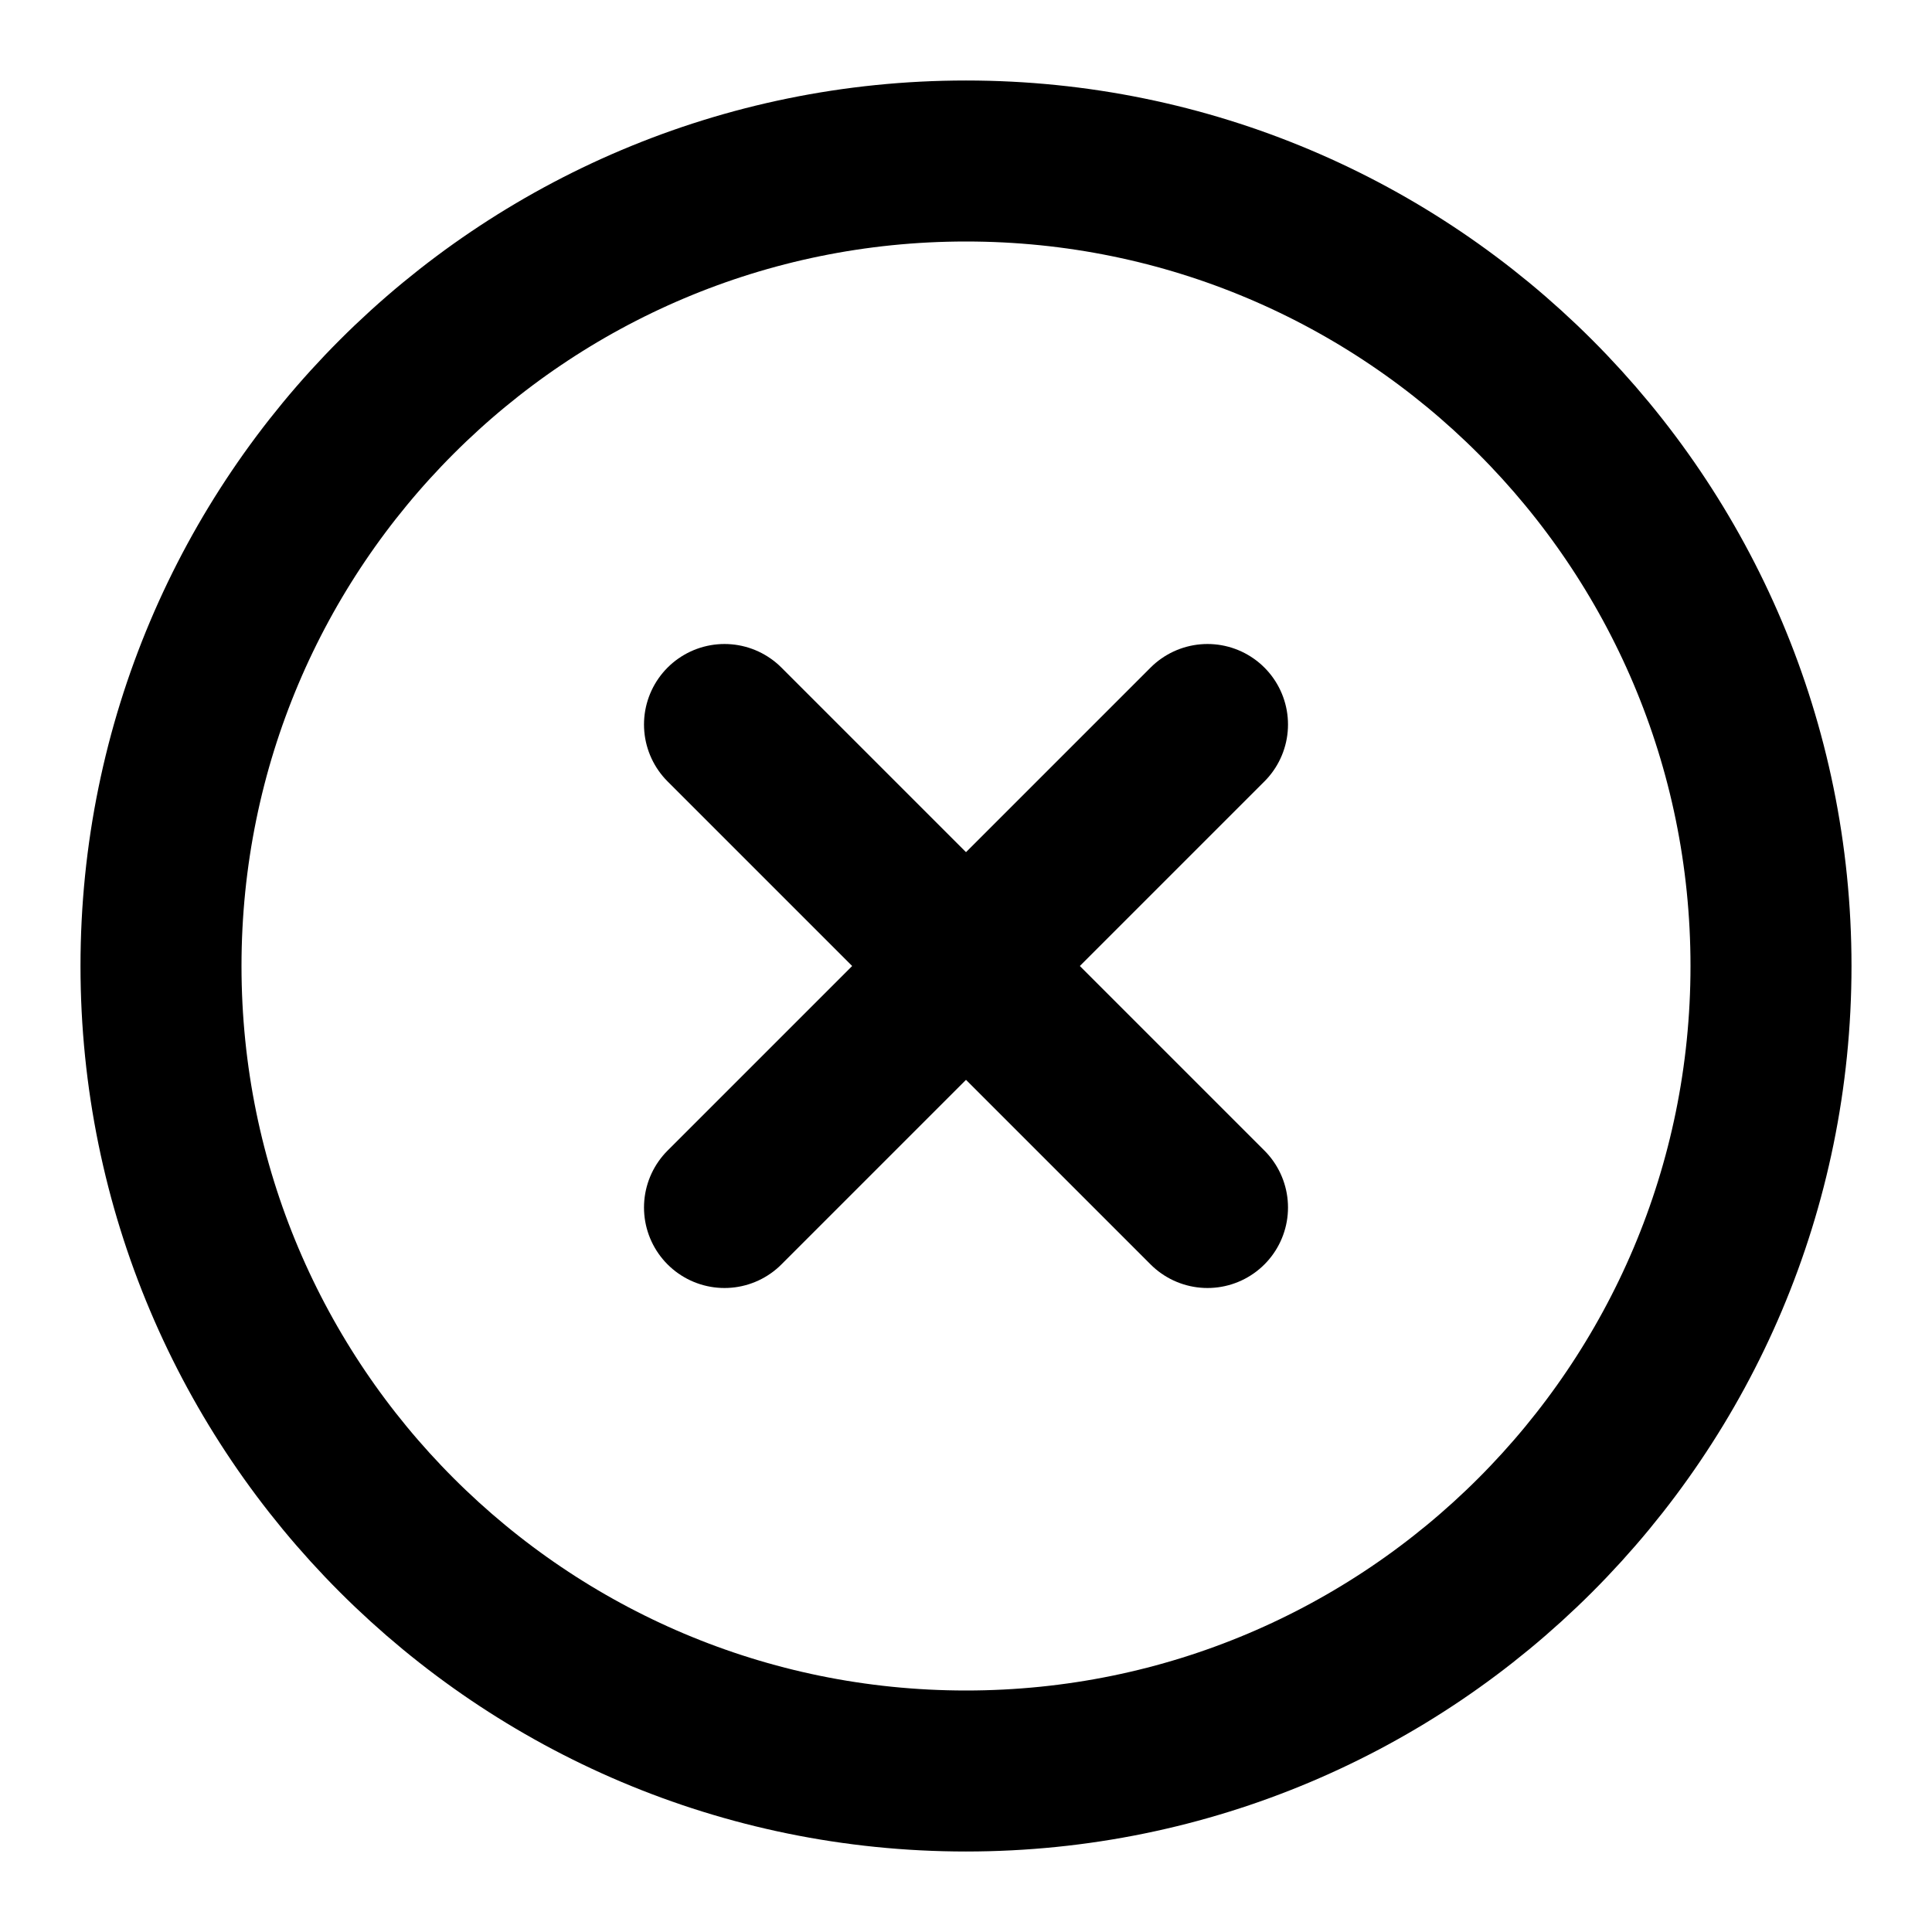
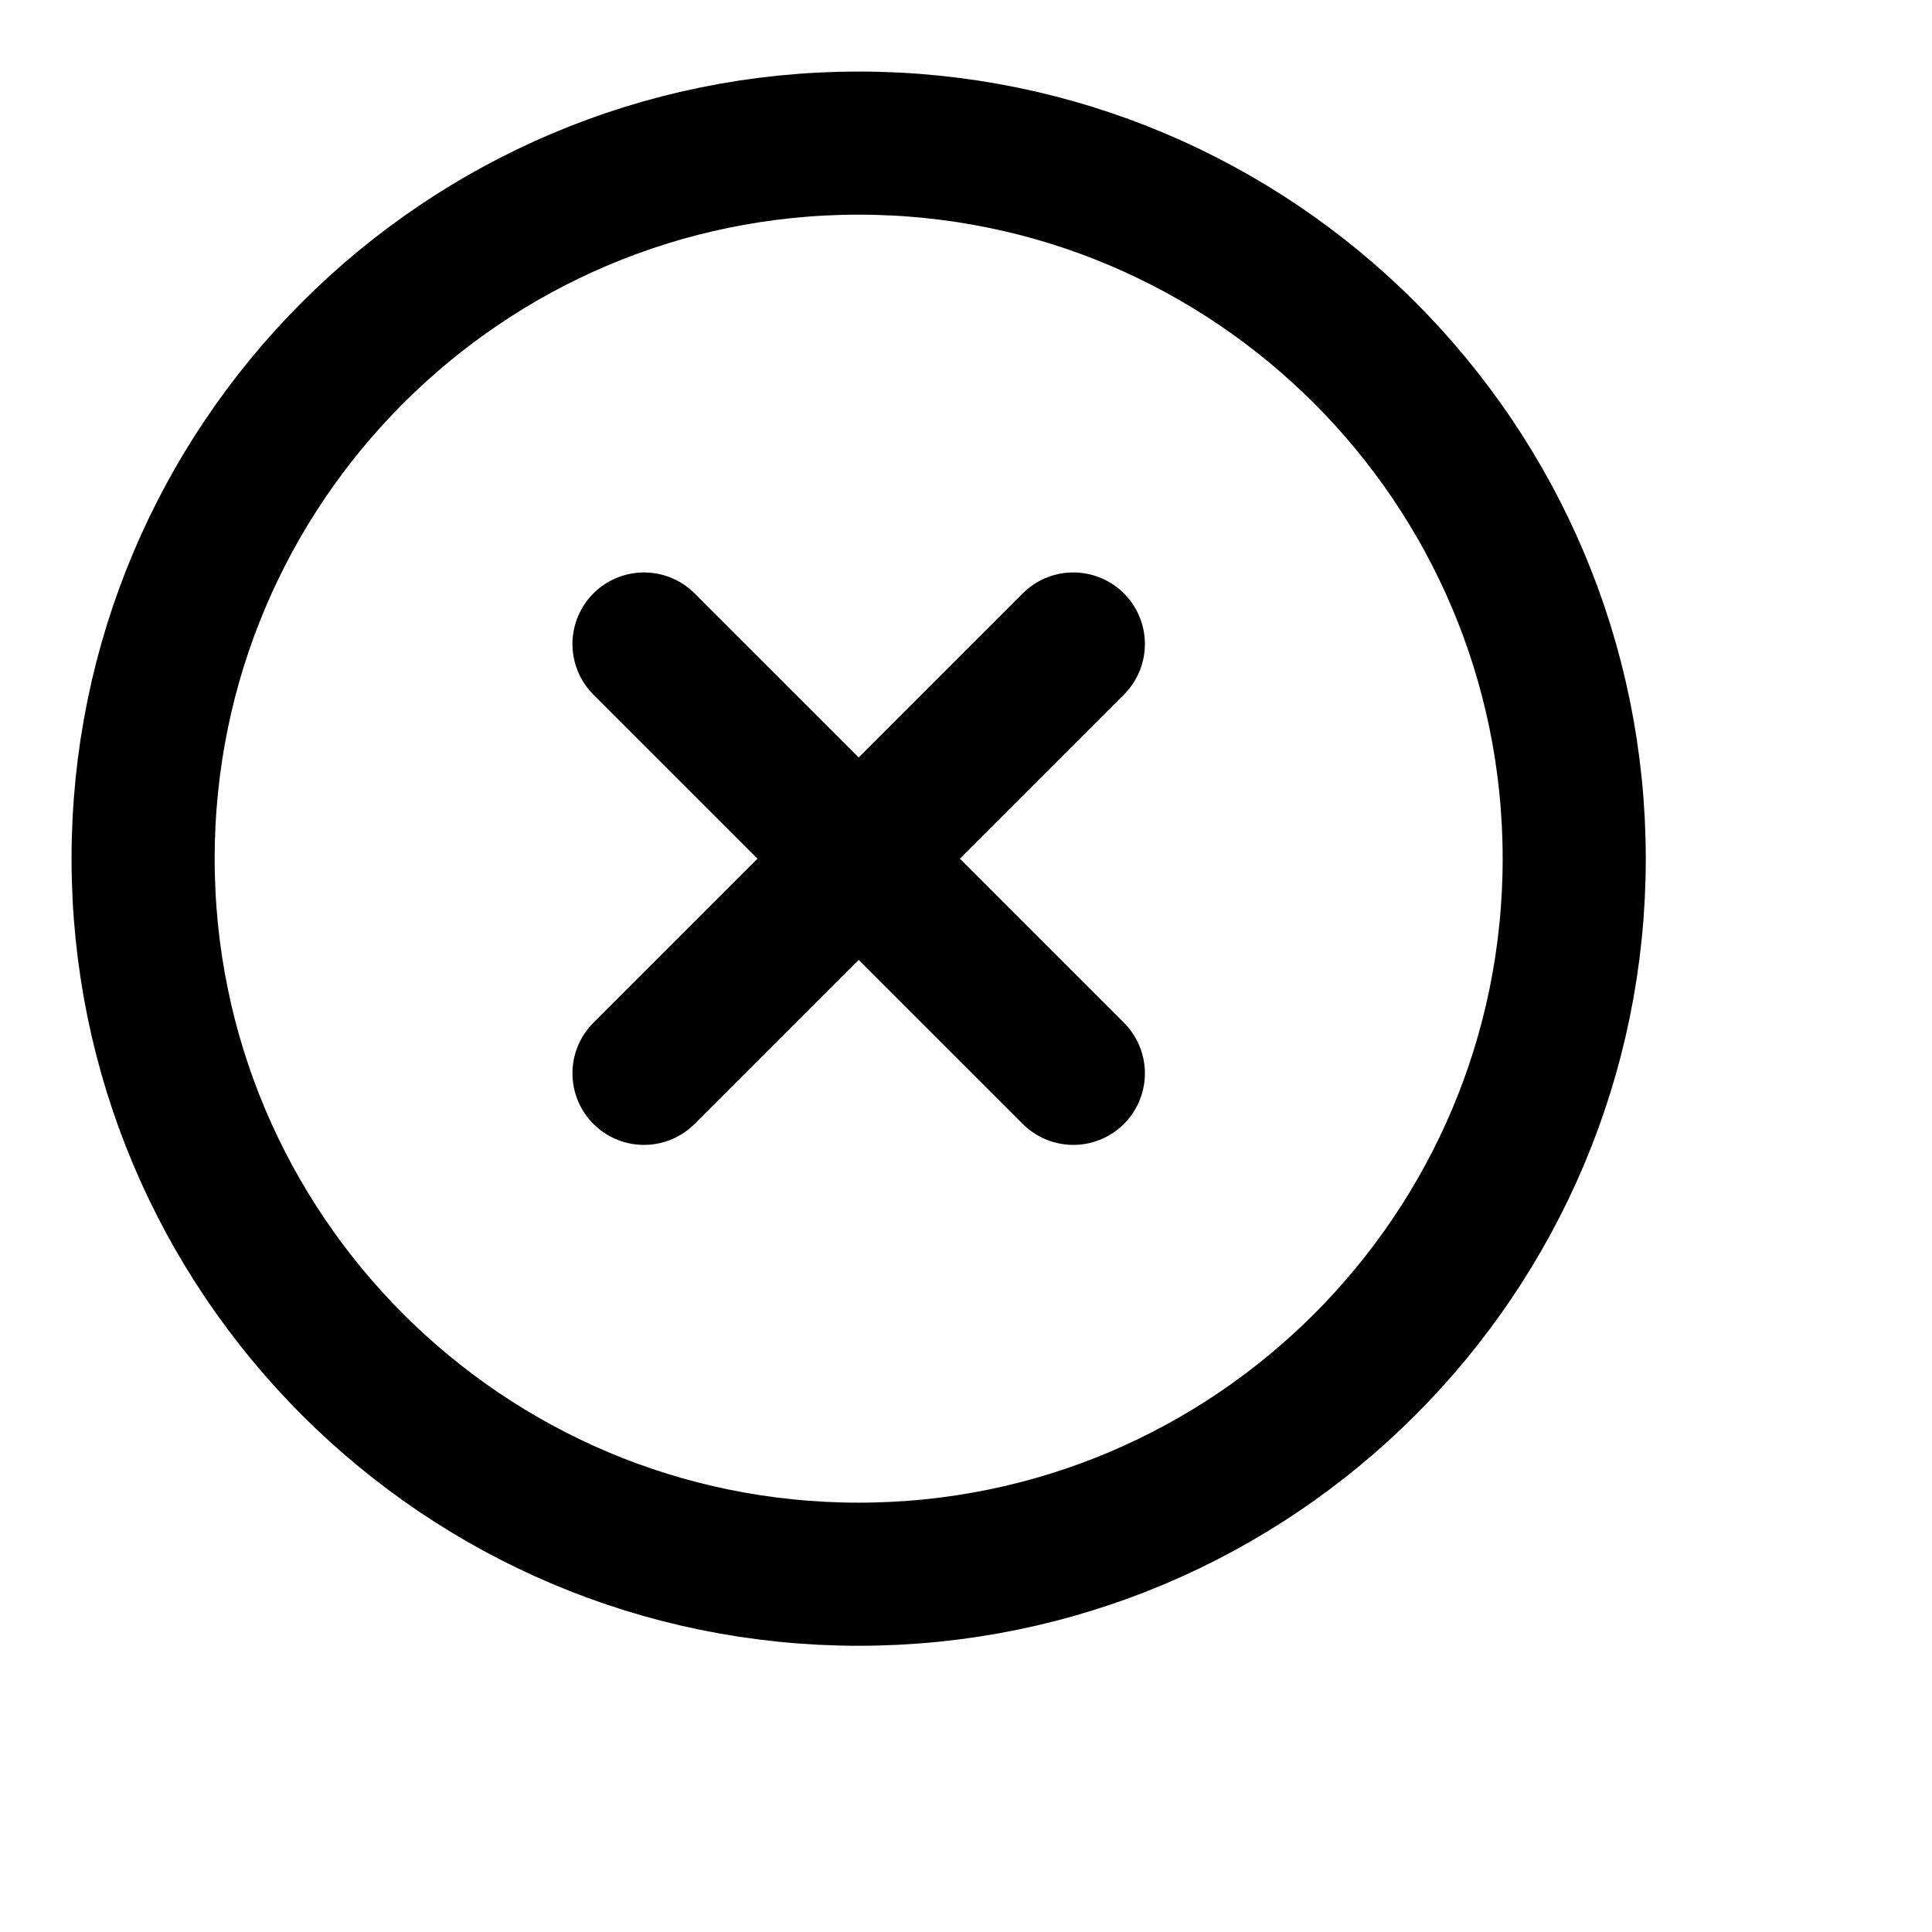
- <svg xmlns="http://www.w3.org/2000/svg" width="24" height="24" viewBox="0 0 24 24" fill="none" stroke="currentColor" stroke-width="2" stroke-linecap="round" stroke-linejoin="round" class="feather feather-x-circle">
+ <svg xmlns="http://www.w3.org/2000/svg" width="37" height="37" viewBox="0 0 27 27" fill="none" stroke="currentColor" stroke-width="2" stroke-linecap="round" stroke-linejoin="round" class="feather feather-x-circle">
  <circle cx="12" cy="12" r="10" />
  <line x1="15" y1="9" x2="9" y2="15" />
  <line x1="9" y1="9" x2="15" y2="15" />
</svg>
